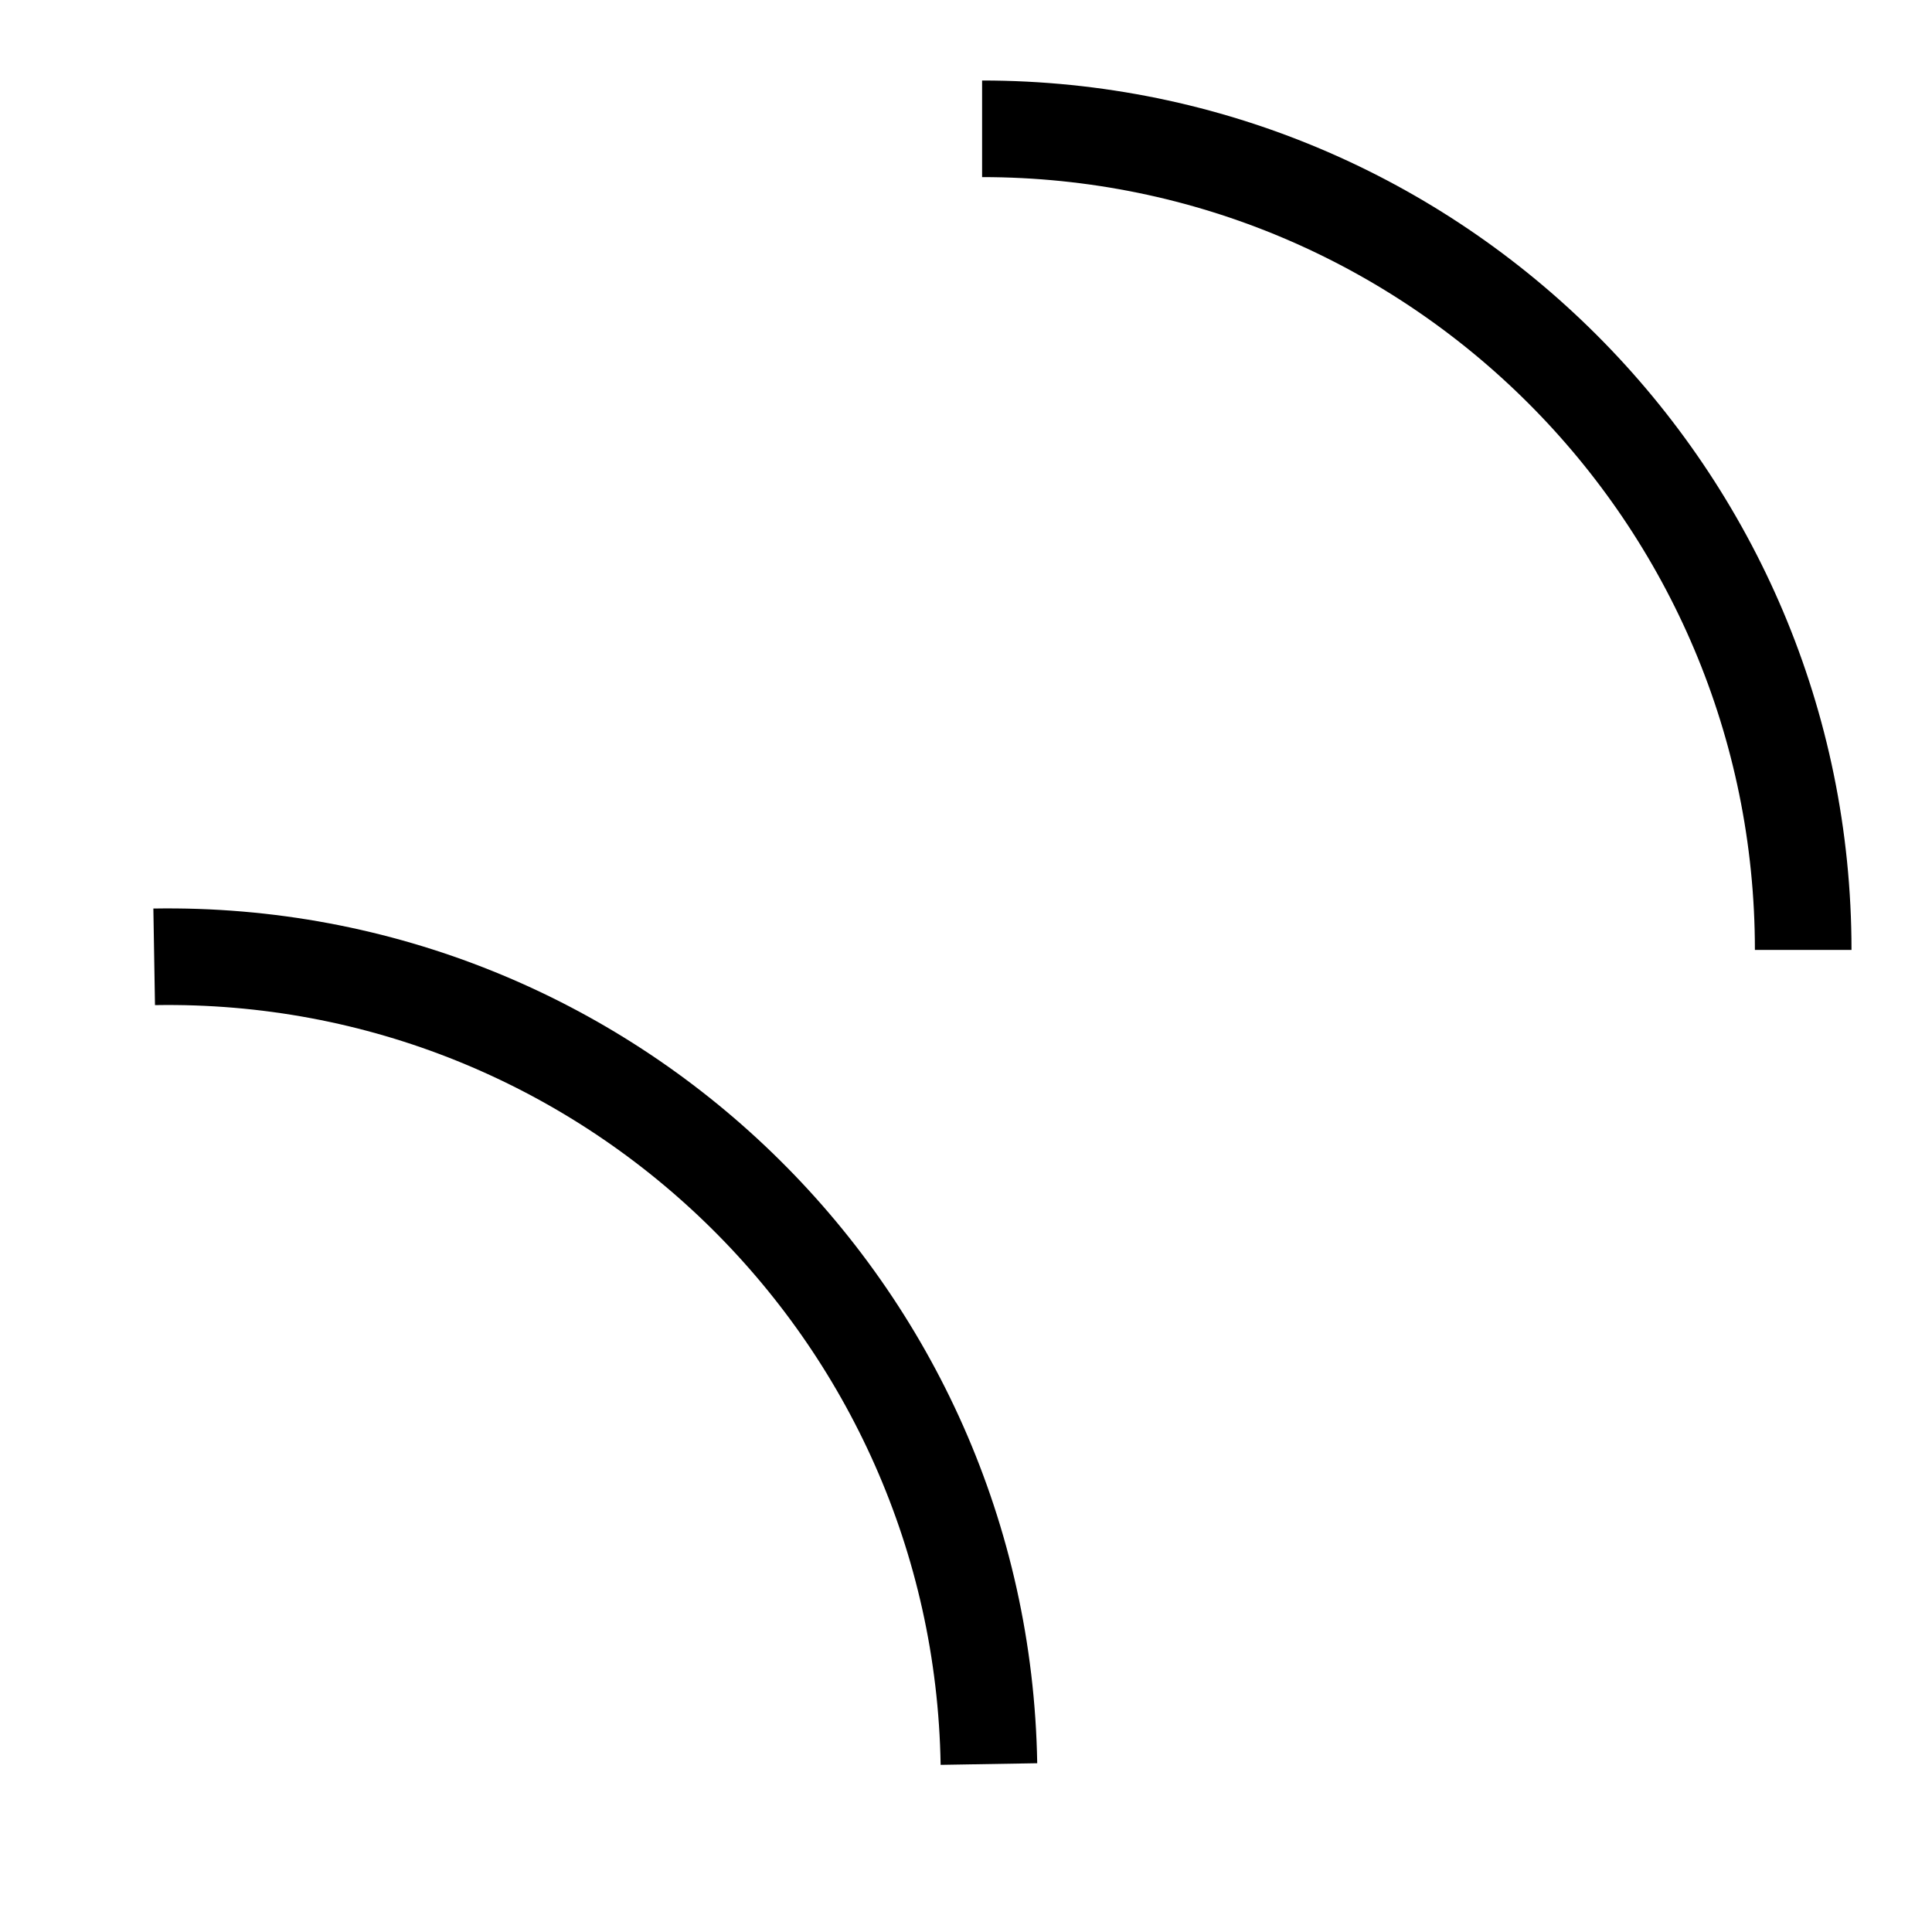
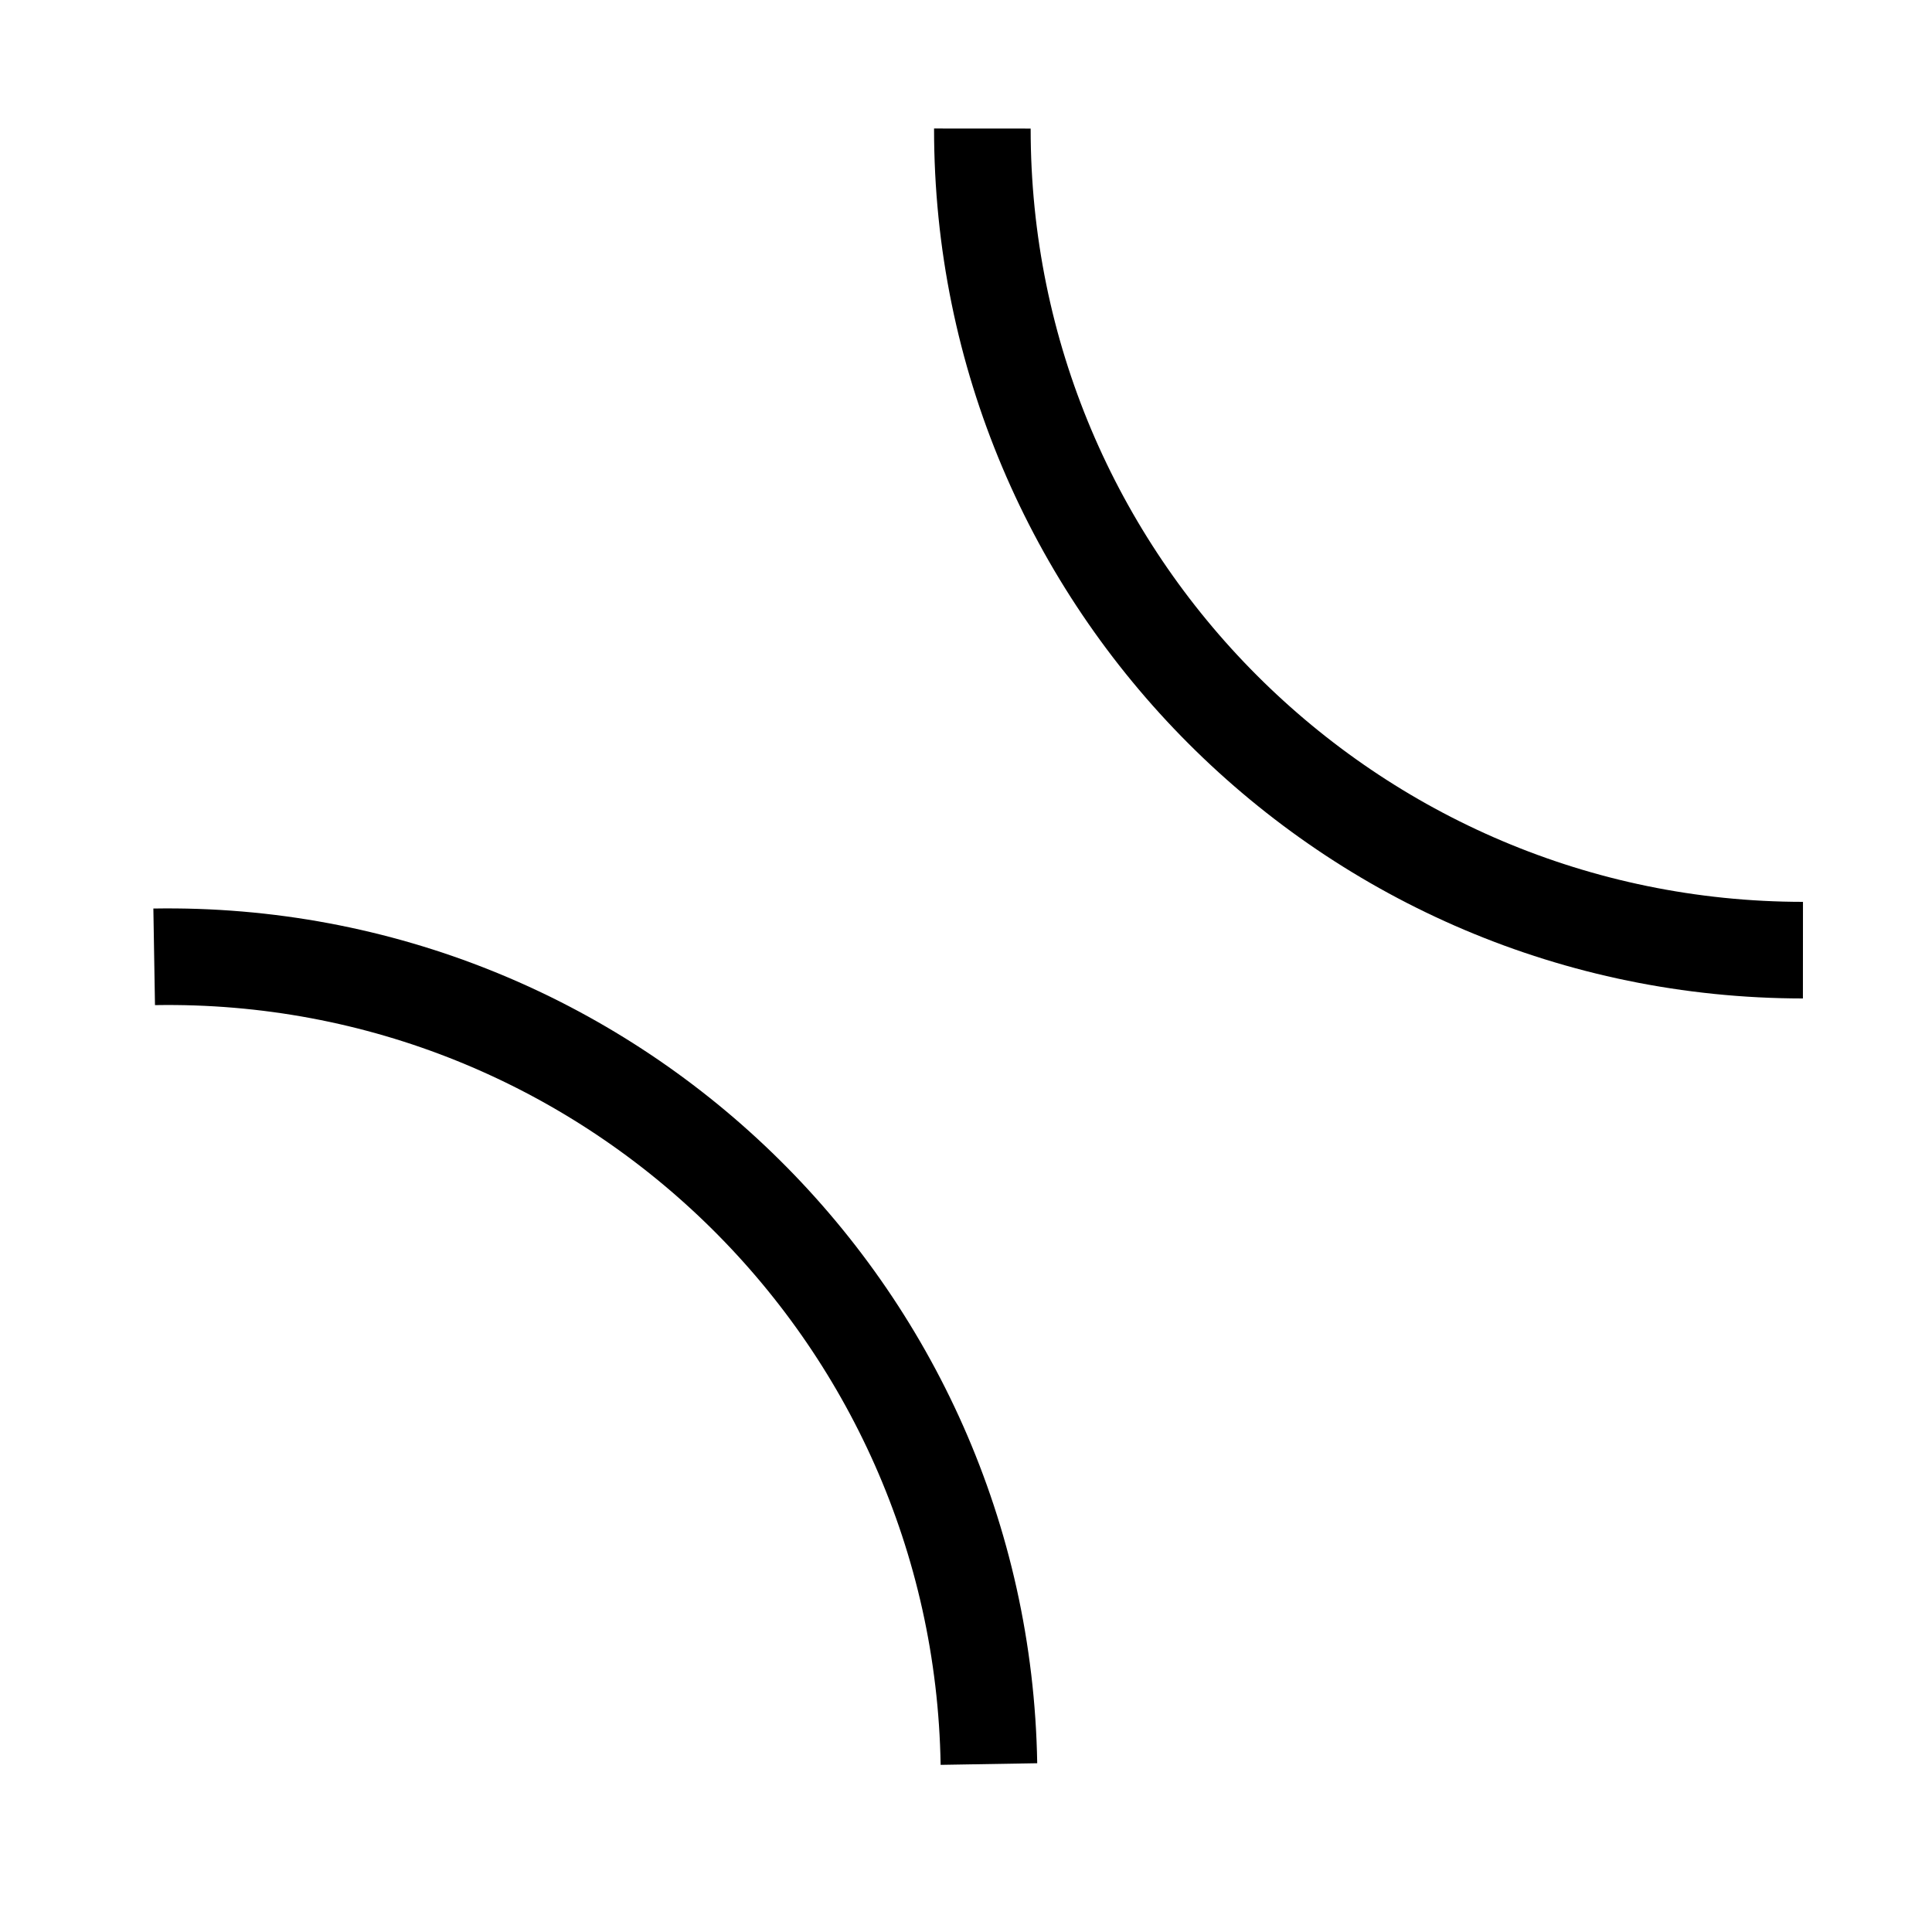
<svg xmlns="http://www.w3.org/2000/svg" version="1.1" id="Layer_1" x="0px" y="0px" viewBox="0 0 60 60" style="enable-background:new 0 0 60 60;" xml:space="preserve">
-   <path style="fill:none;stroke:#000000;stroke-width:3;stroke-miterlimit:10;" d="M30.5,4C44.583,4,56,15.417,56,29.5" />
+   <path style="fill:none;stroke:#000000;stroke-width:3;stroke-miterlimit:10;" d="M55.992,29.508  C41.909,29.499,30.499,18.075,30.508,3.992" />
  <path style="fill:none;stroke:#000000;stroke-width:3;stroke-miterlimit:10;" d="M4.788,29.715  c14.081-0.236,25.688,10.988,25.924,25.069" />
</svg>
